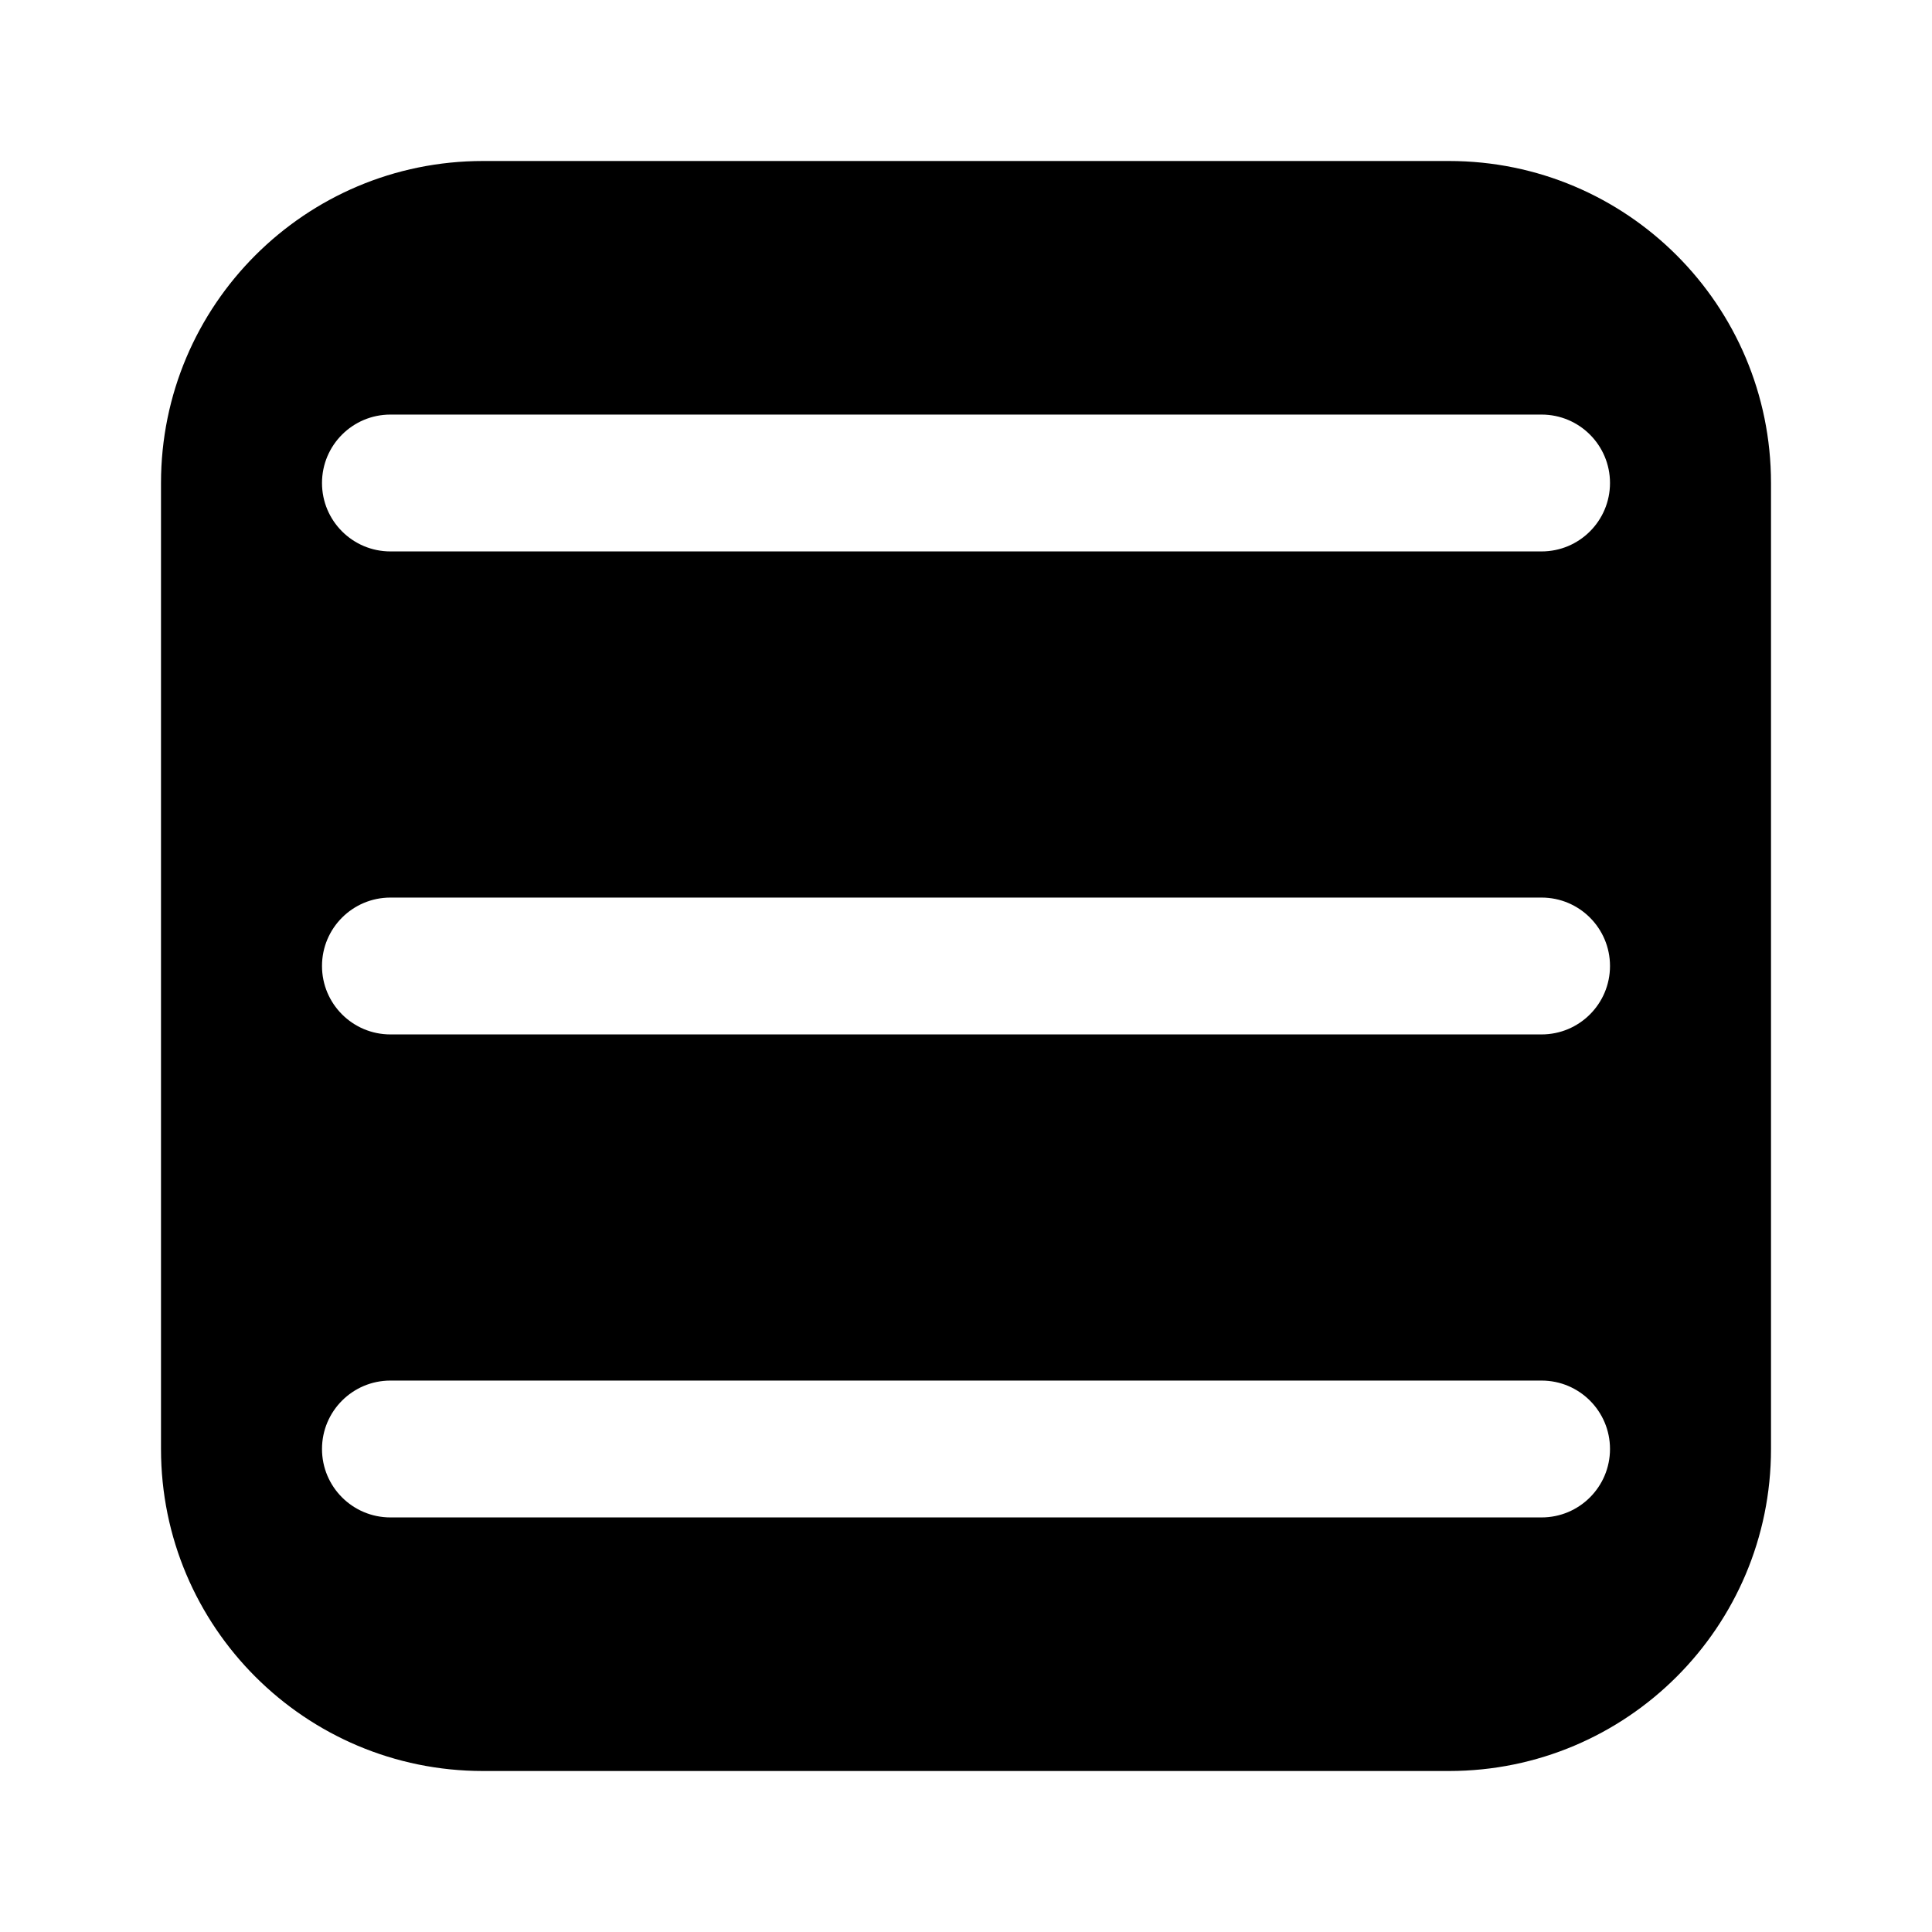
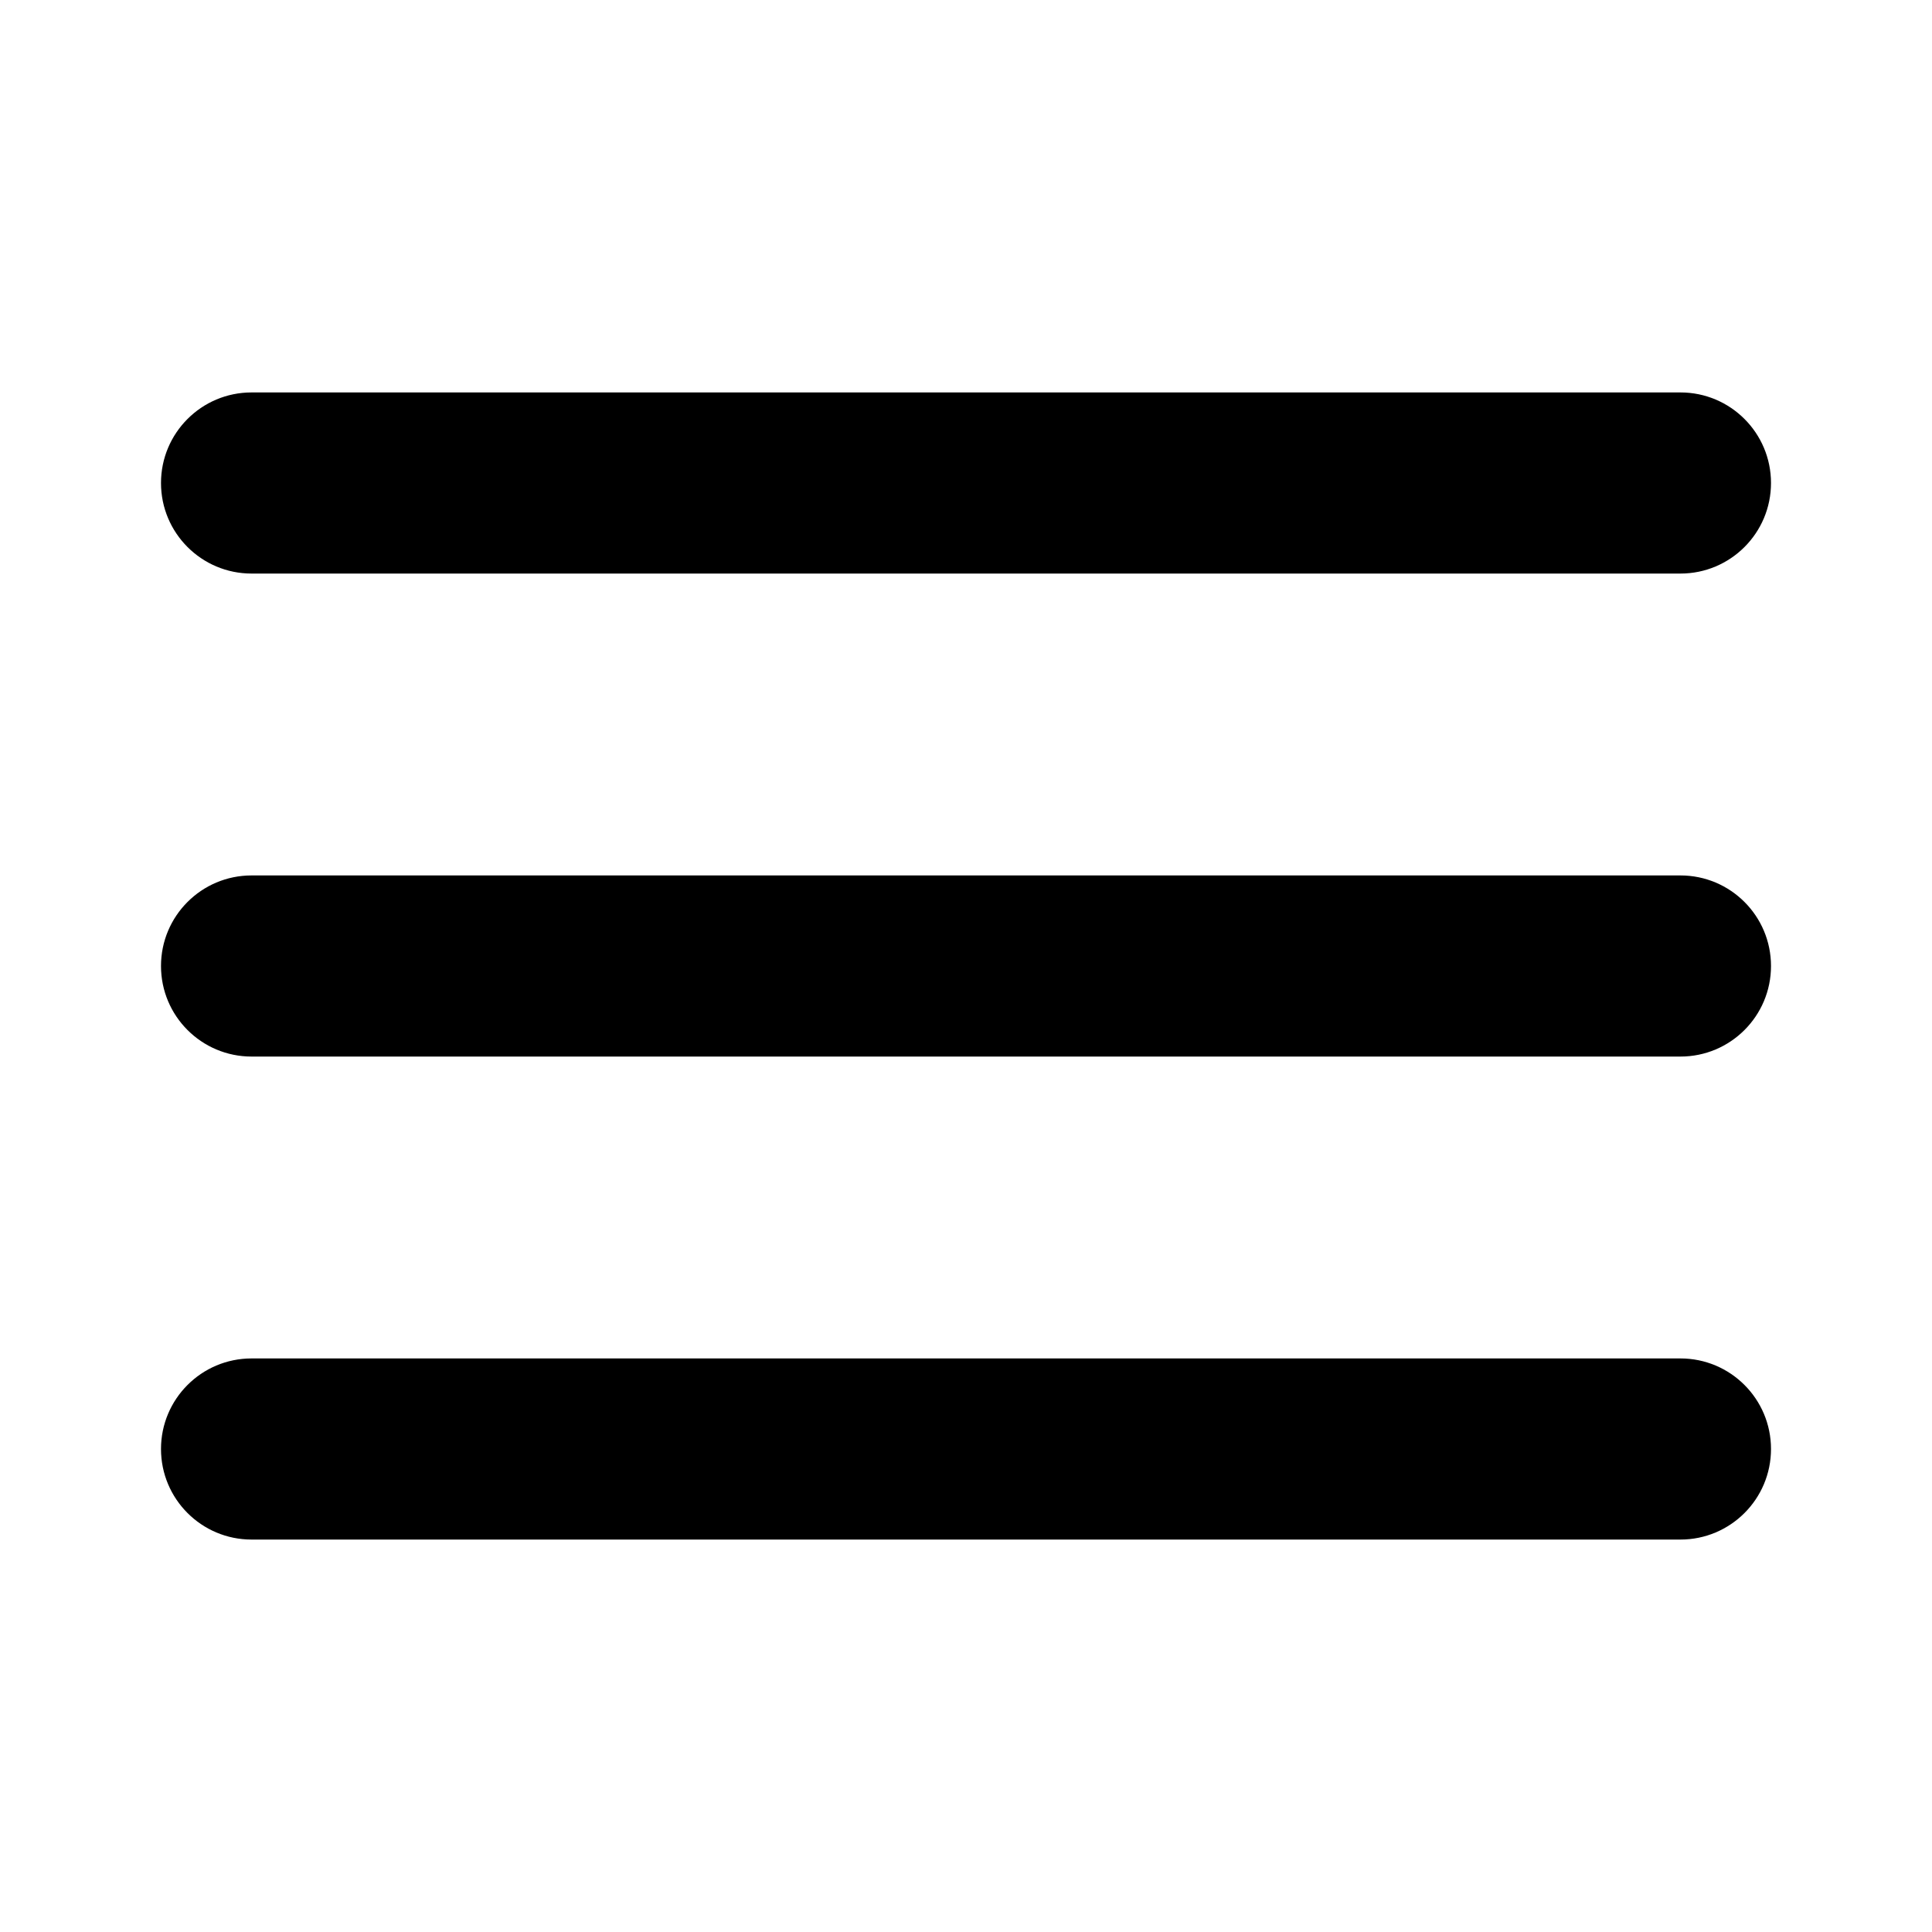
<svg xmlns="http://www.w3.org/2000/svg" viewBox="0 0 24 24" fill="currentColor" stroke="none" fill-rule="evenodd">
  <g data-part="body">
-     <path d="M6 2 H18 A4 4 0 0 1 22 6 V18 A4 4 0 0 1 18 22 H6 A4 4 0 0 1 2 18 V6 A4 4 0 0 1 6 2 Z M4.85 5.15 H19.15 A.85 .85 0 0 1 19.15 6.85 H4.85 A.85 .85 0 0 1 4.85 5.15 Z M4.85 11.15 H19.15 A.85 .85 0 0 1 19.15 12.85 H4.85 A.85 .85 0 0 1 4.85 11.15 Z M4.85 17.15 H19.15 A.85 .85 0 0 1 19.15 18.85 H4.85 A.85 .85 0 0 1 4.85 17.15 Z" />
+     <path d="M3.125 4.875 H20.875 A1.125 1.125 0 0 1 22 6 A1.125 1.125 0 0 1 20.875 7.125 H3.125 A1.125 1.125 0 0 1 2 6 A1.125 1.125 0 0 1 3.125 4.875 Z" />
+     <path d="M3.125 10.875 H20.875 A1.125 1.125 0 0 1 22 12 A1.125 1.125 0 0 1 20.875 13.125 H3.125 A1.125 1.125 0 0 1 2 12 A1.125 1.125 0 0 1 3.125 10.875 Z" />
+     <path d="M3.125 16.875 H20.875 A1.125 1.125 0 0 1 22 18 A1.125 1.125 0 0 1 20.875 19.125 H3.125 A1.125 1.125 0 0 1 2 18 A1.125 1.125 0 0 1 3.125 16.875 Z" />
  </g>
</svg>
